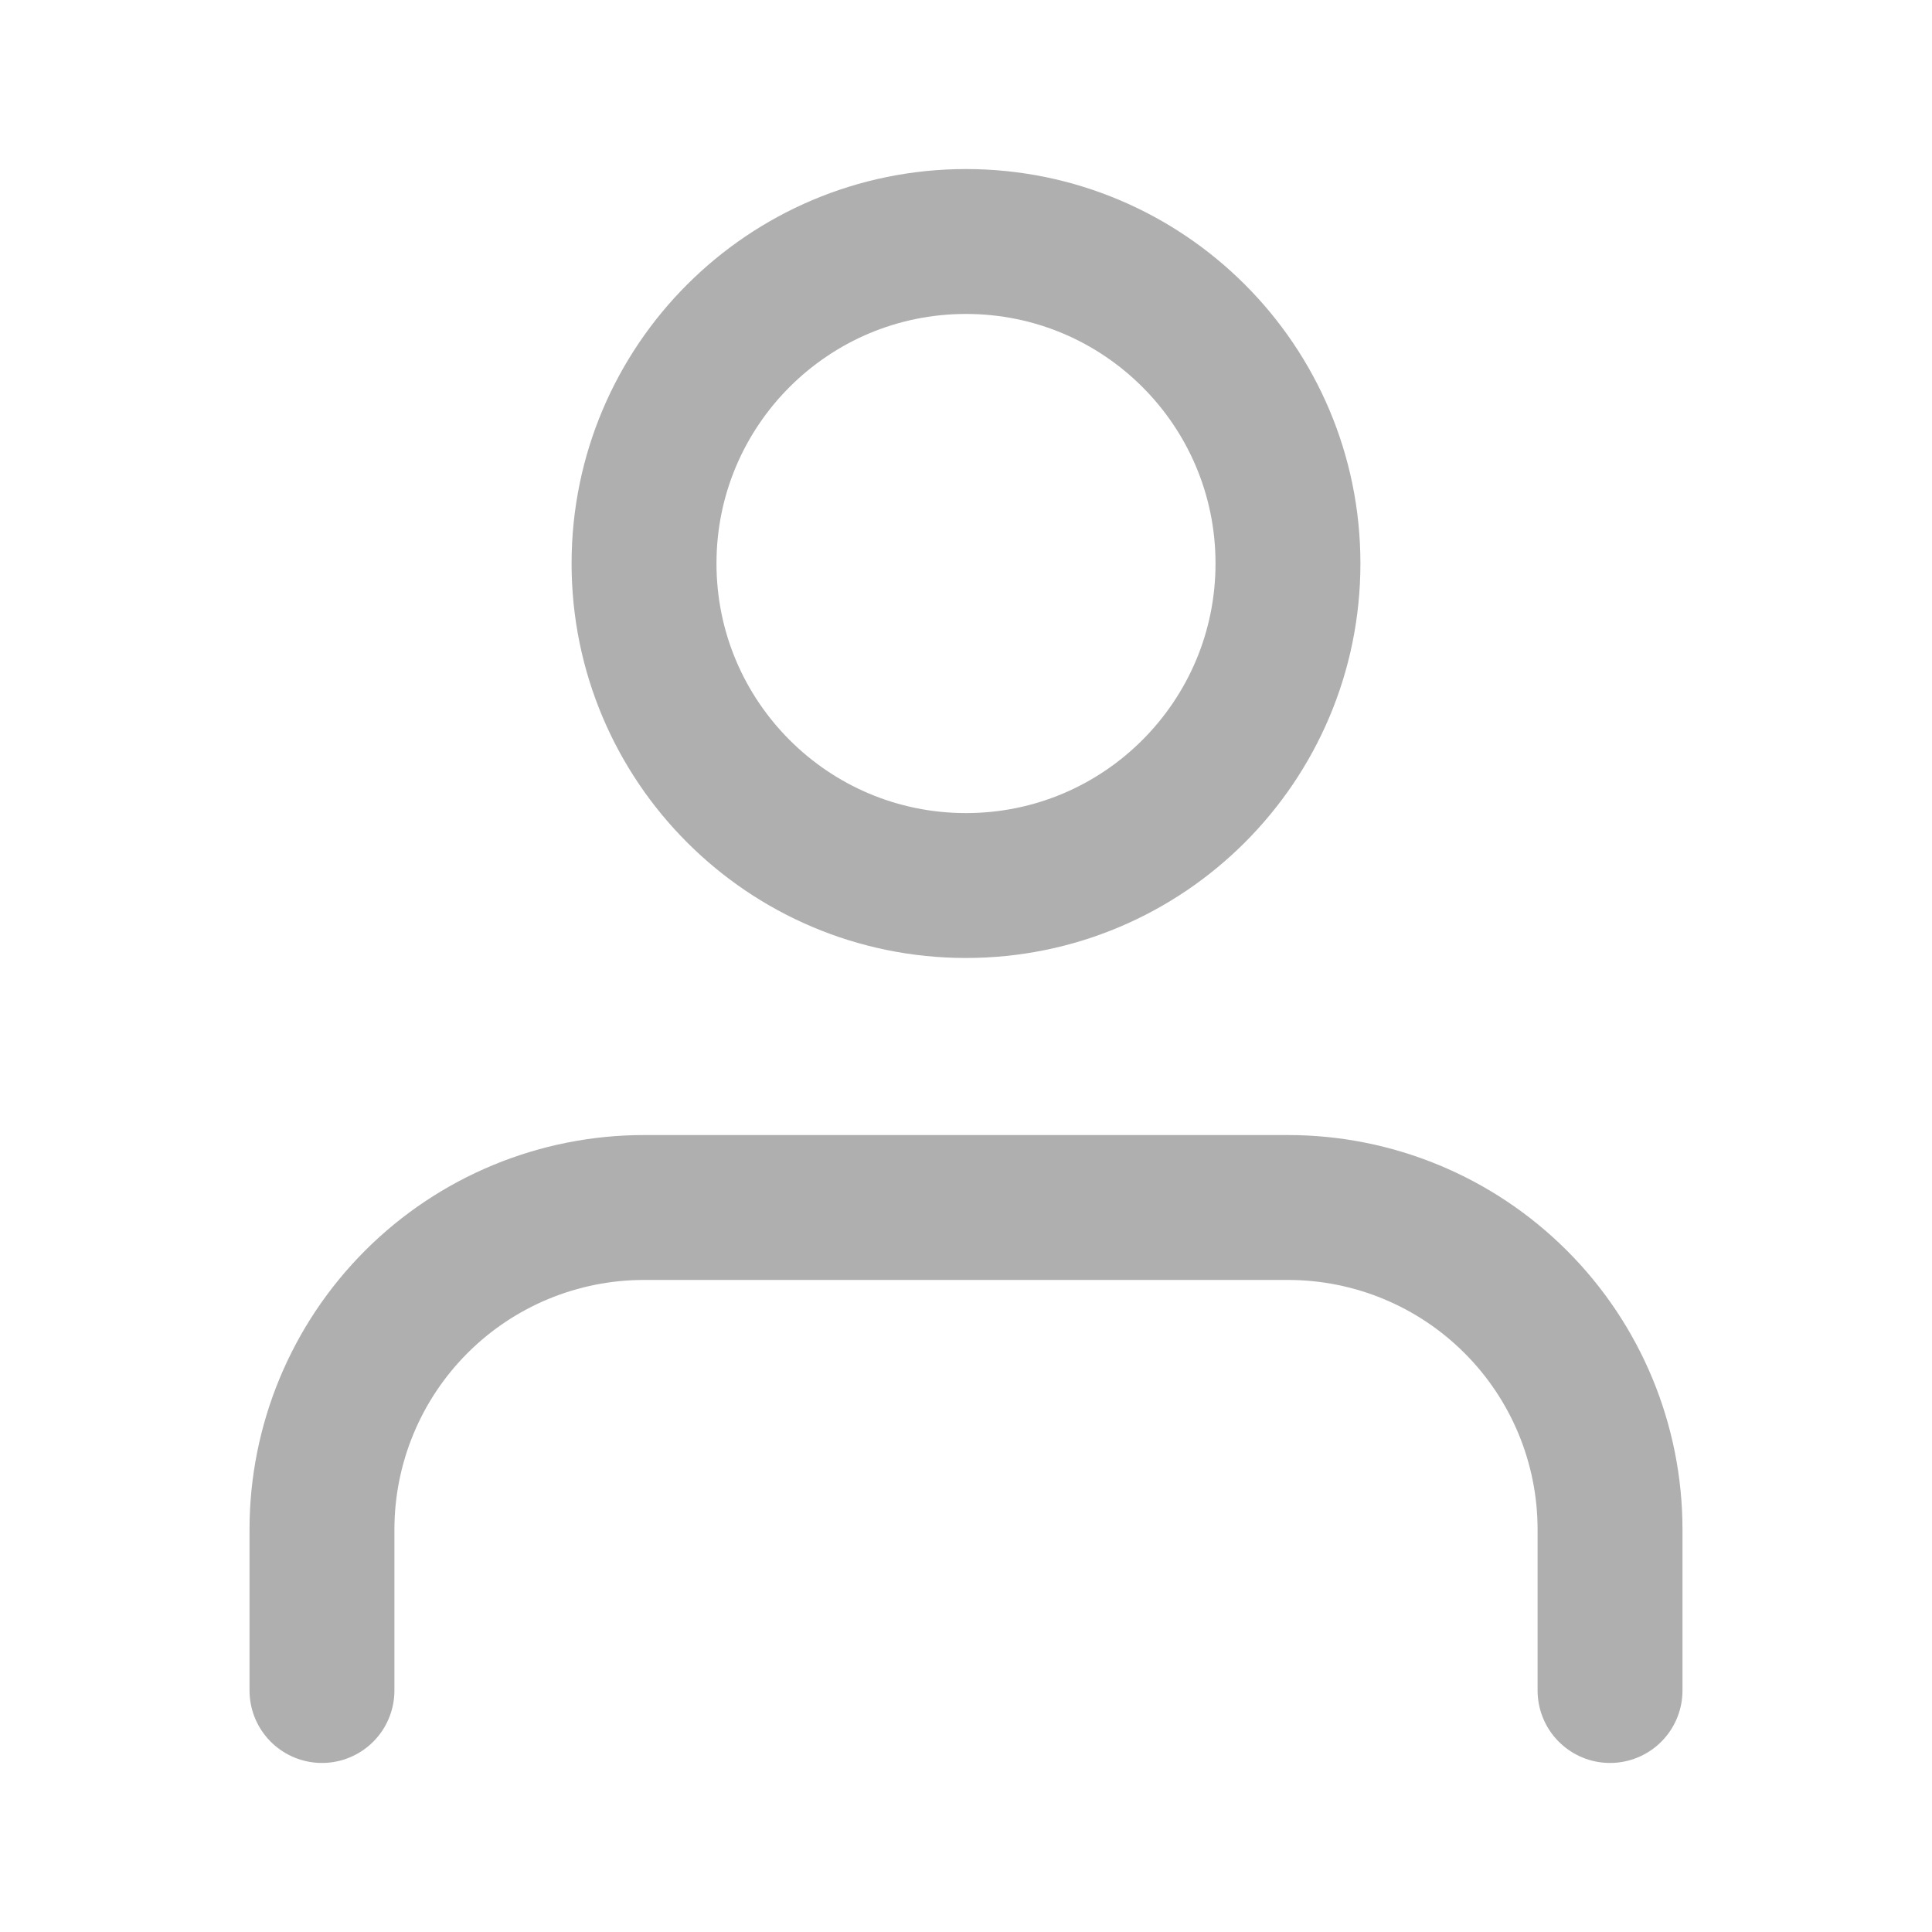
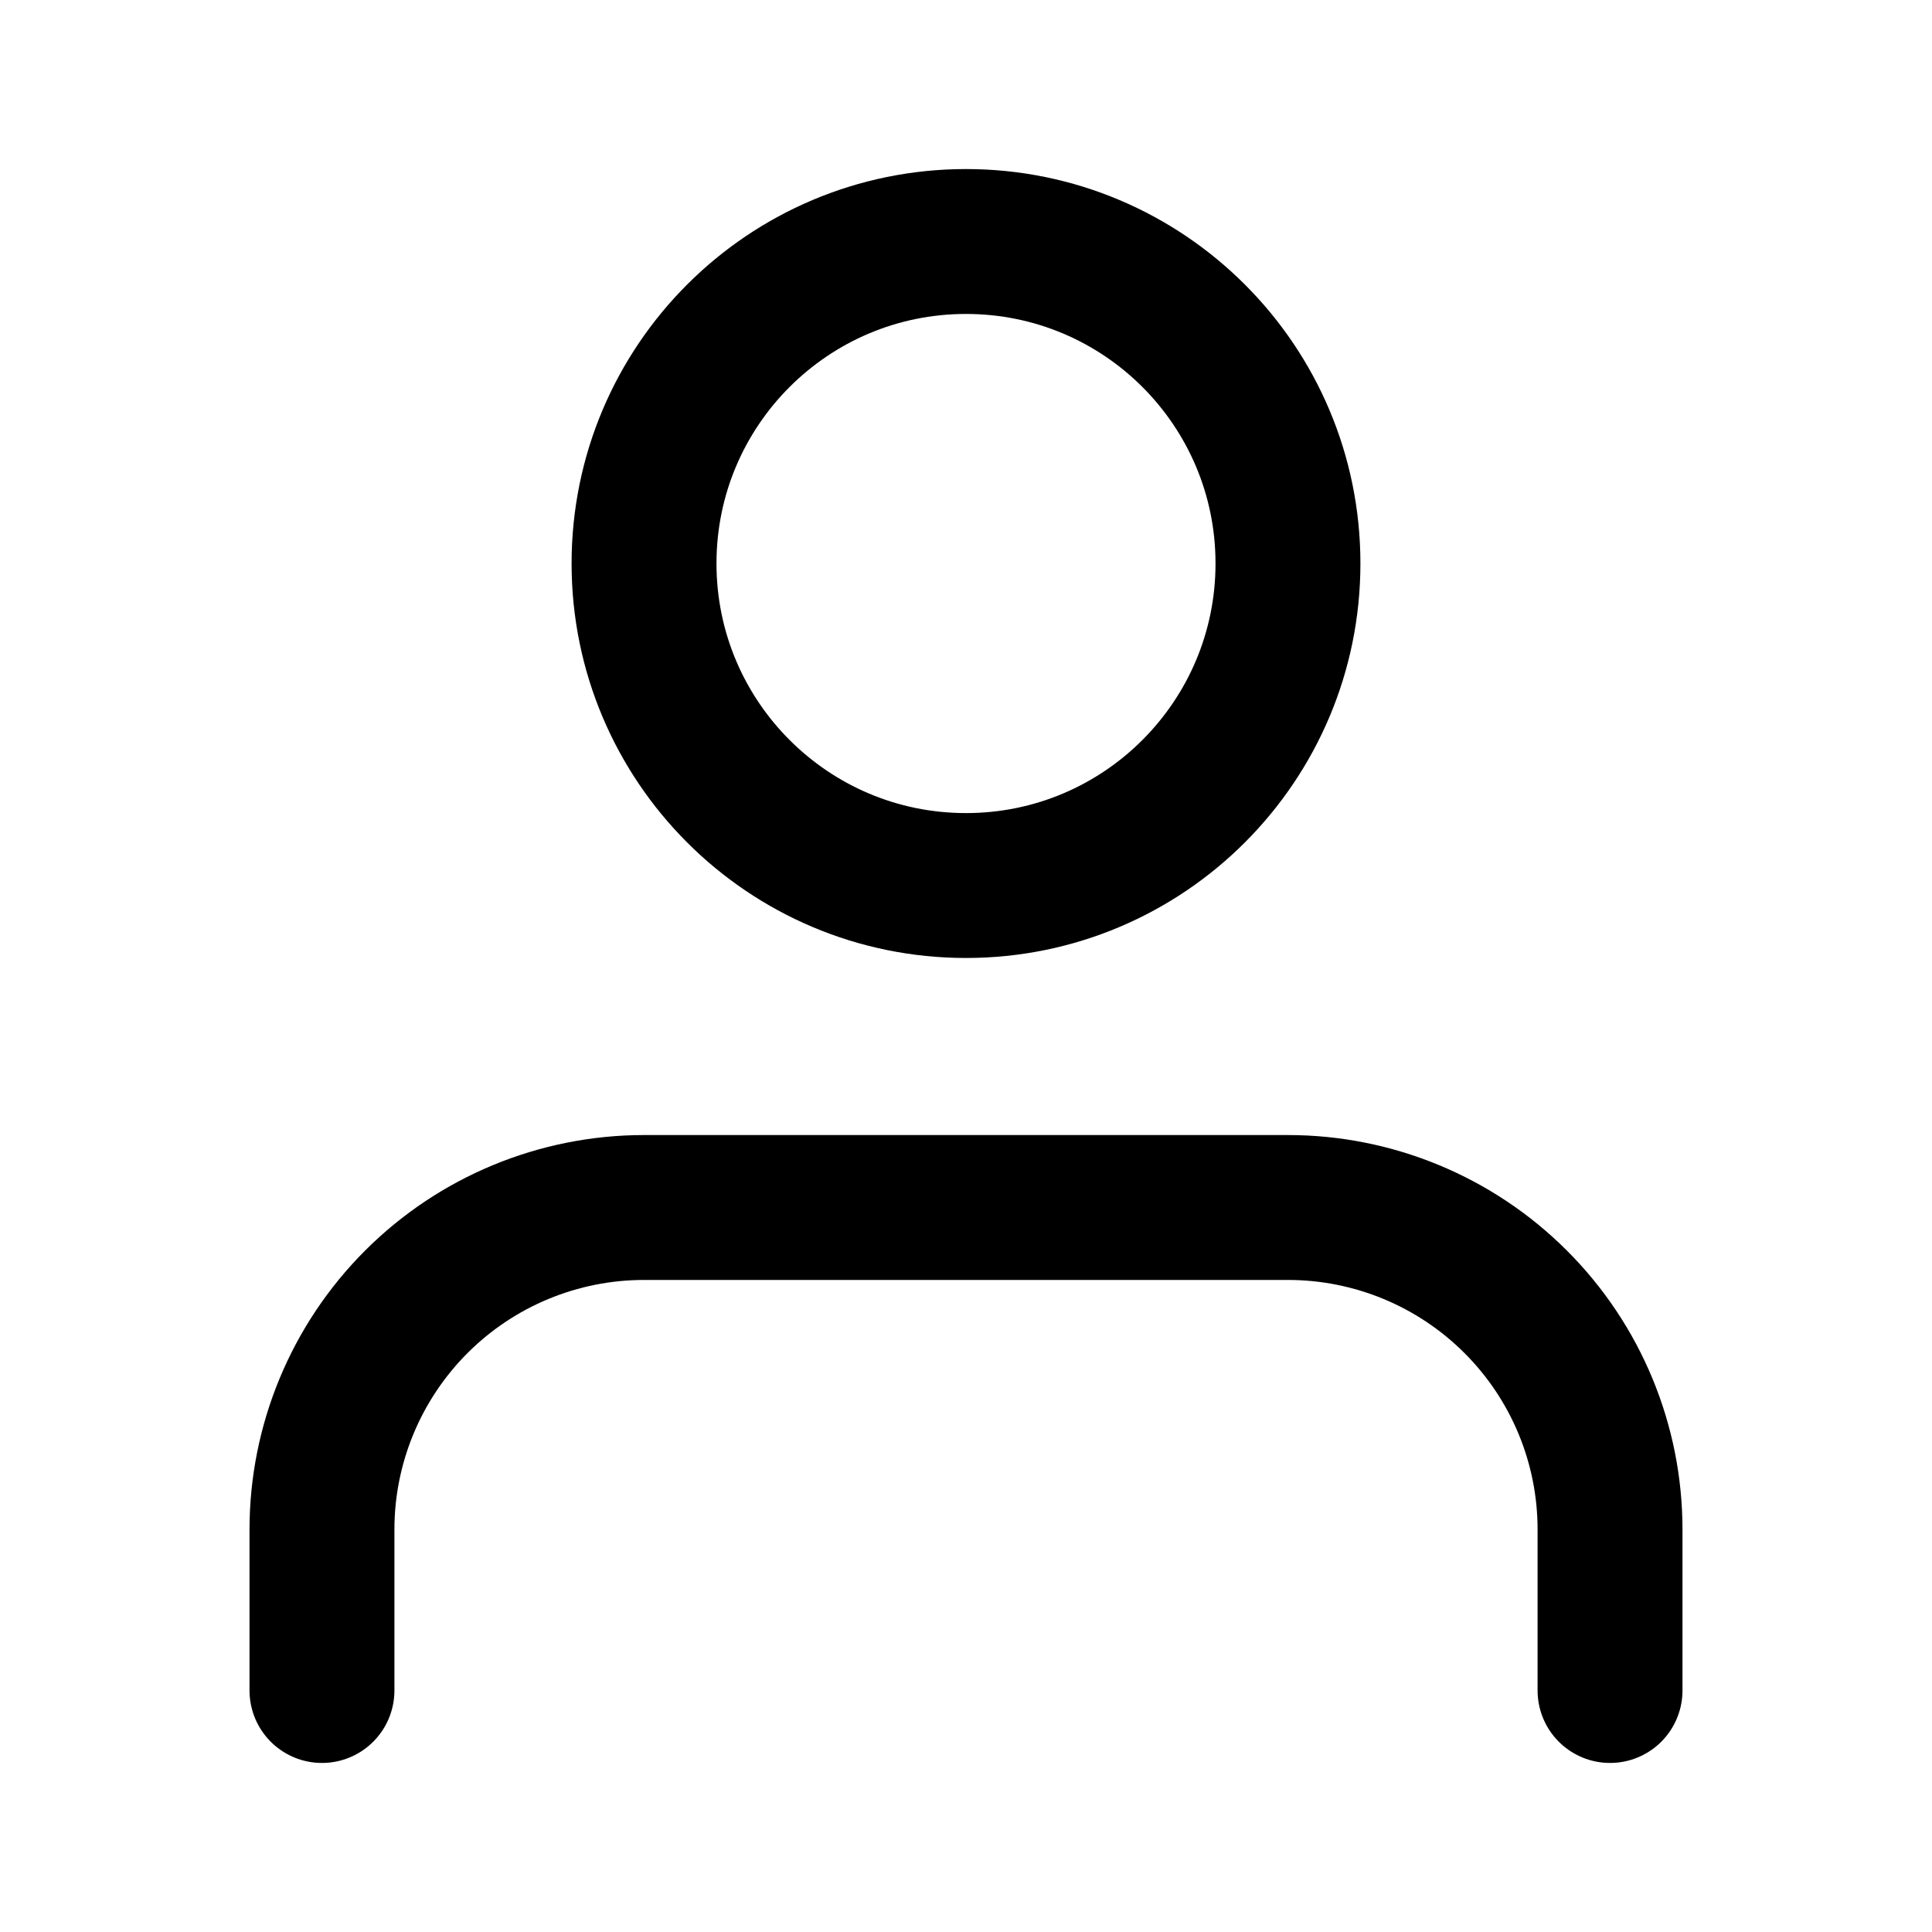
<svg xmlns="http://www.w3.org/2000/svg" width="20" height="20" viewBox="0 0 20 20" fill="none">
-   <path d="M16.667 17.5V15.833C16.667 14.949 16.316 14.101 15.69 13.476C15.065 12.851 14.217 12.5 13.333 12.5H6.667C5.783 12.5 4.935 12.851 4.31 13.476C3.685 14.101 3.333 14.949 3.333 15.833V17.5" stroke="#AFAFAF" stroke-width="1.5" stroke-linecap="round" stroke-linejoin="round" />
-   <path d="M10 9.167C11.841 9.167 13.333 7.674 13.333 5.833C13.333 3.992 11.841 2.5 10 2.5C8.159 2.5 6.667 3.992 6.667 5.833C6.667 7.674 8.159 9.167 10 9.167Z" stroke="#AFAFAF" stroke-width="1.5" stroke-linecap="round" stroke-linejoin="round" />
+   <path d="M16.667 17.5V15.833C16.667 14.949 16.316 14.101 15.69 13.476C15.065 12.851 14.217 12.5 13.333 12.5H6.667C5.783 12.5 4.935 12.851 4.31 13.476C3.685 14.101 3.333 14.949 3.333 15.833V17.5" stroke="currentColor" stroke-width="1.5" stroke-linecap="round" stroke-linejoin="round" />
+   <path d="M10 9.167C11.841 9.167 13.333 7.674 13.333 5.833C13.333 3.992 11.841 2.5 10 2.5C8.159 2.5 6.667 3.992 6.667 5.833C6.667 7.674 8.159 9.167 10 9.167Z" stroke="currentColor" stroke-width="1.5" stroke-linecap="round" stroke-linejoin="round" />
</svg>
